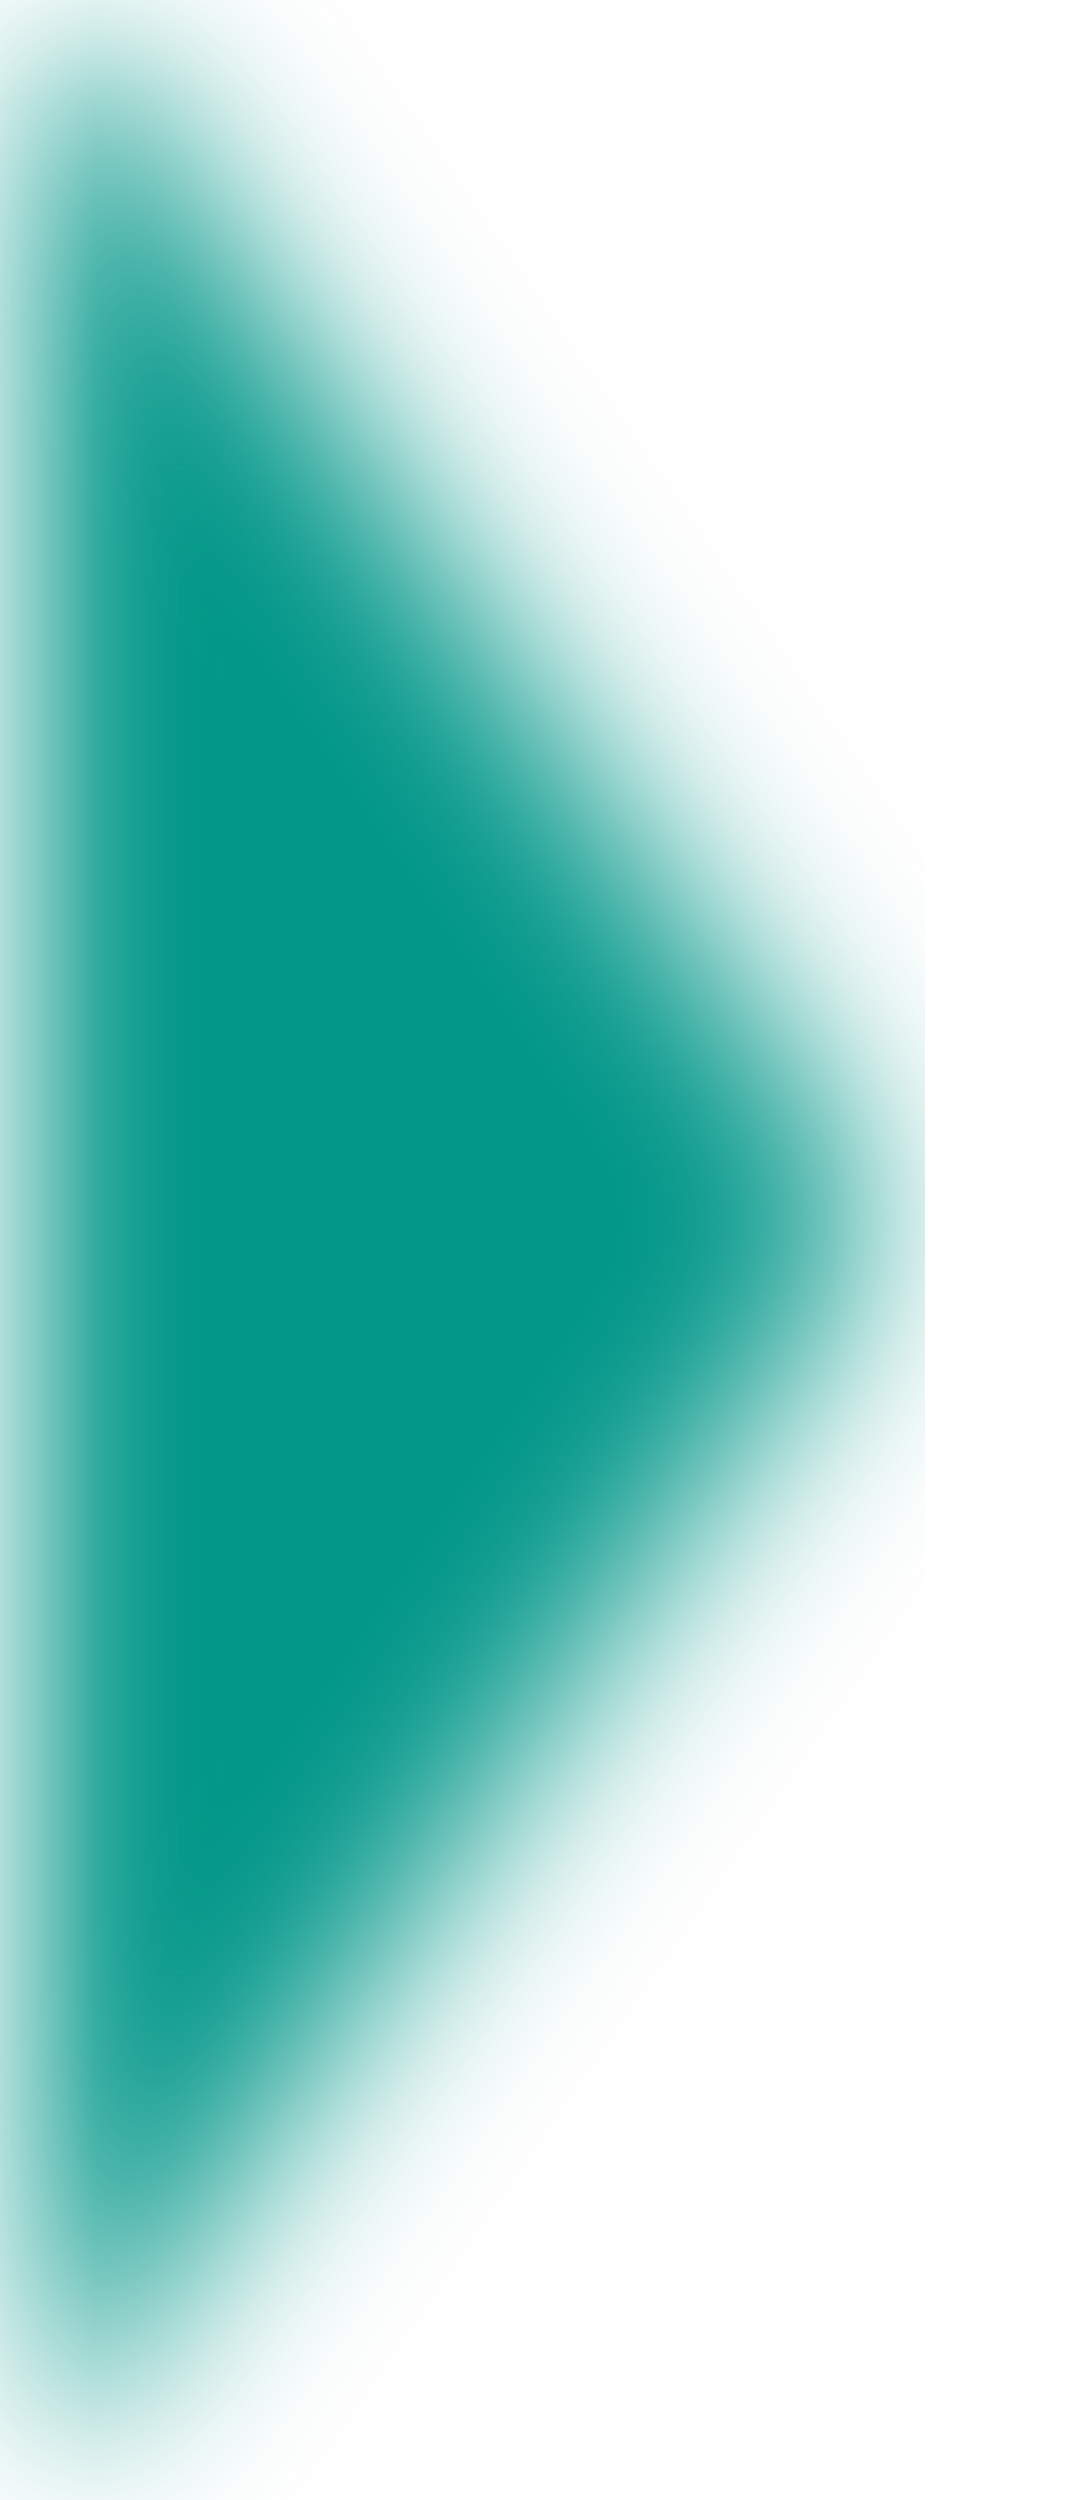
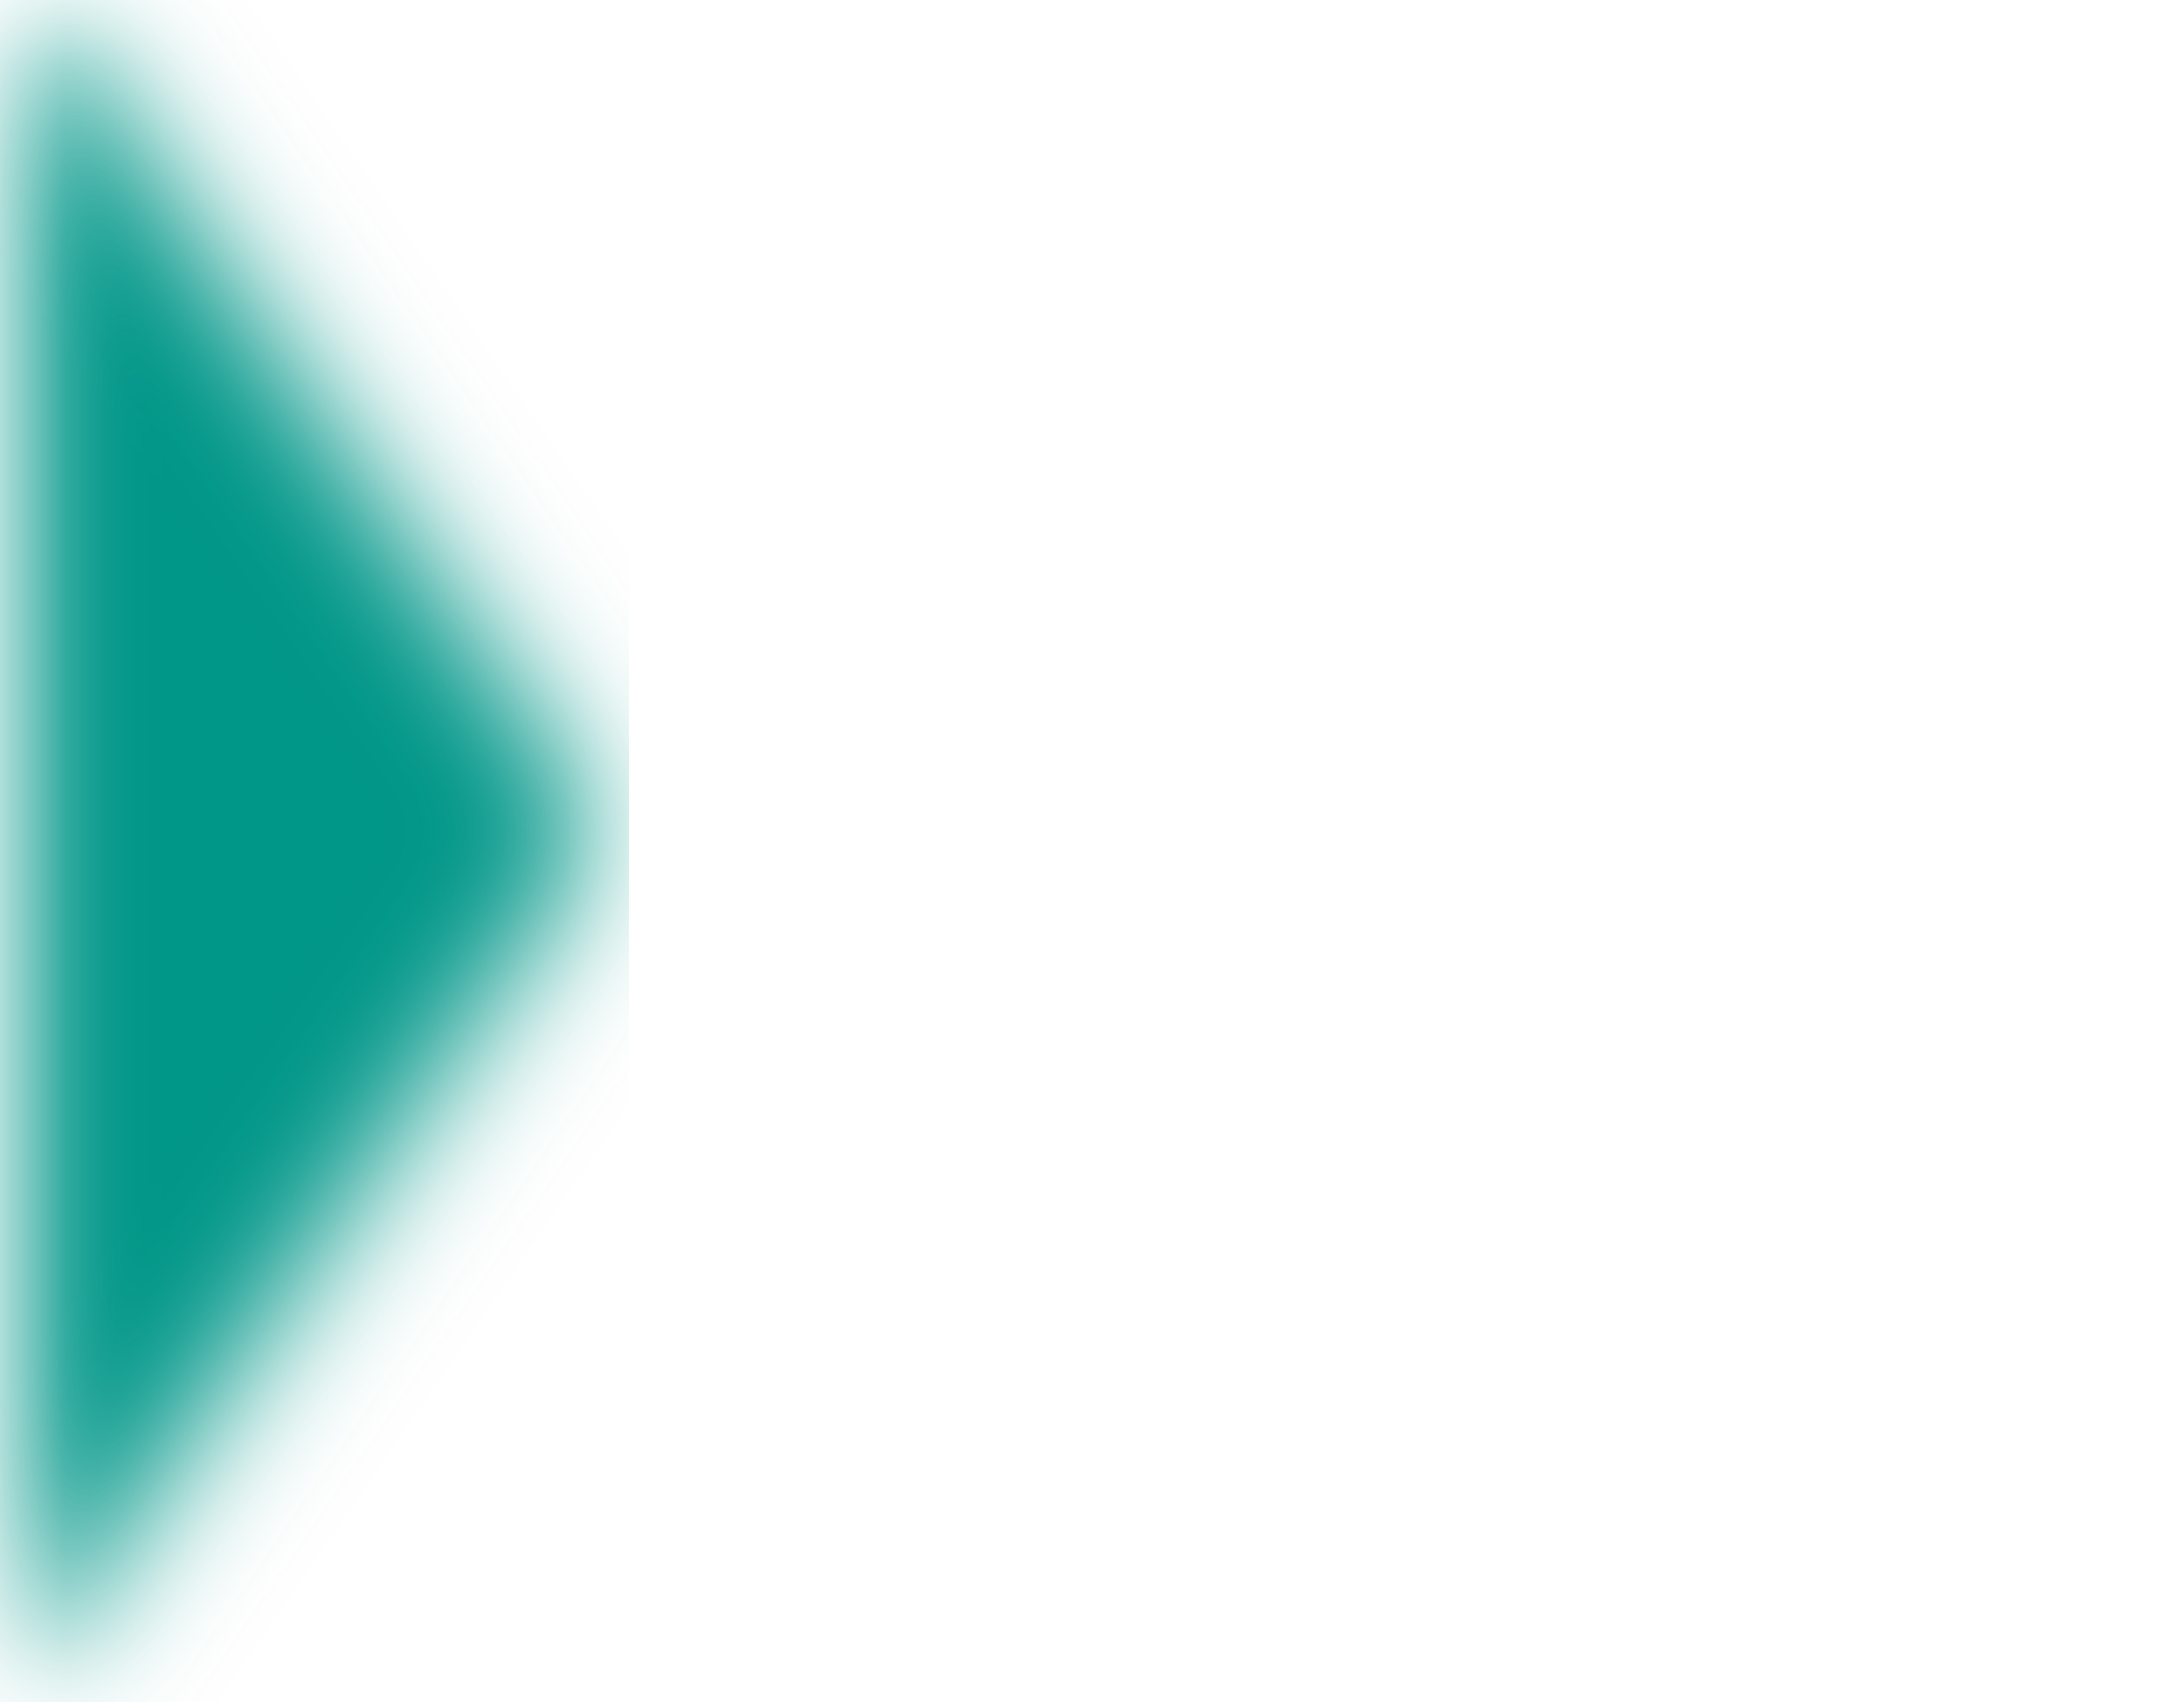
- <svg xmlns="http://www.w3.org/2000/svg" width="107" height="250">
+ <svg xmlns="http://www.w3.org/2000/svg" width="321" height="250">
  <g transform="translate(0)">
    <g style="stroke:#009688;stroke-width:9;">
      <g style="filter:url(#blurMe);fill:#009688;">
        <defs>
          <filter id="blurMe">
            <feGaussianBlur in="SourceGraphic" stdDeviation="10" />
          </filter>
        </defs>
        <polygon points="             0,0             84,122             0,244           " />
      </g>
    </g>
  </g>
</svg>
